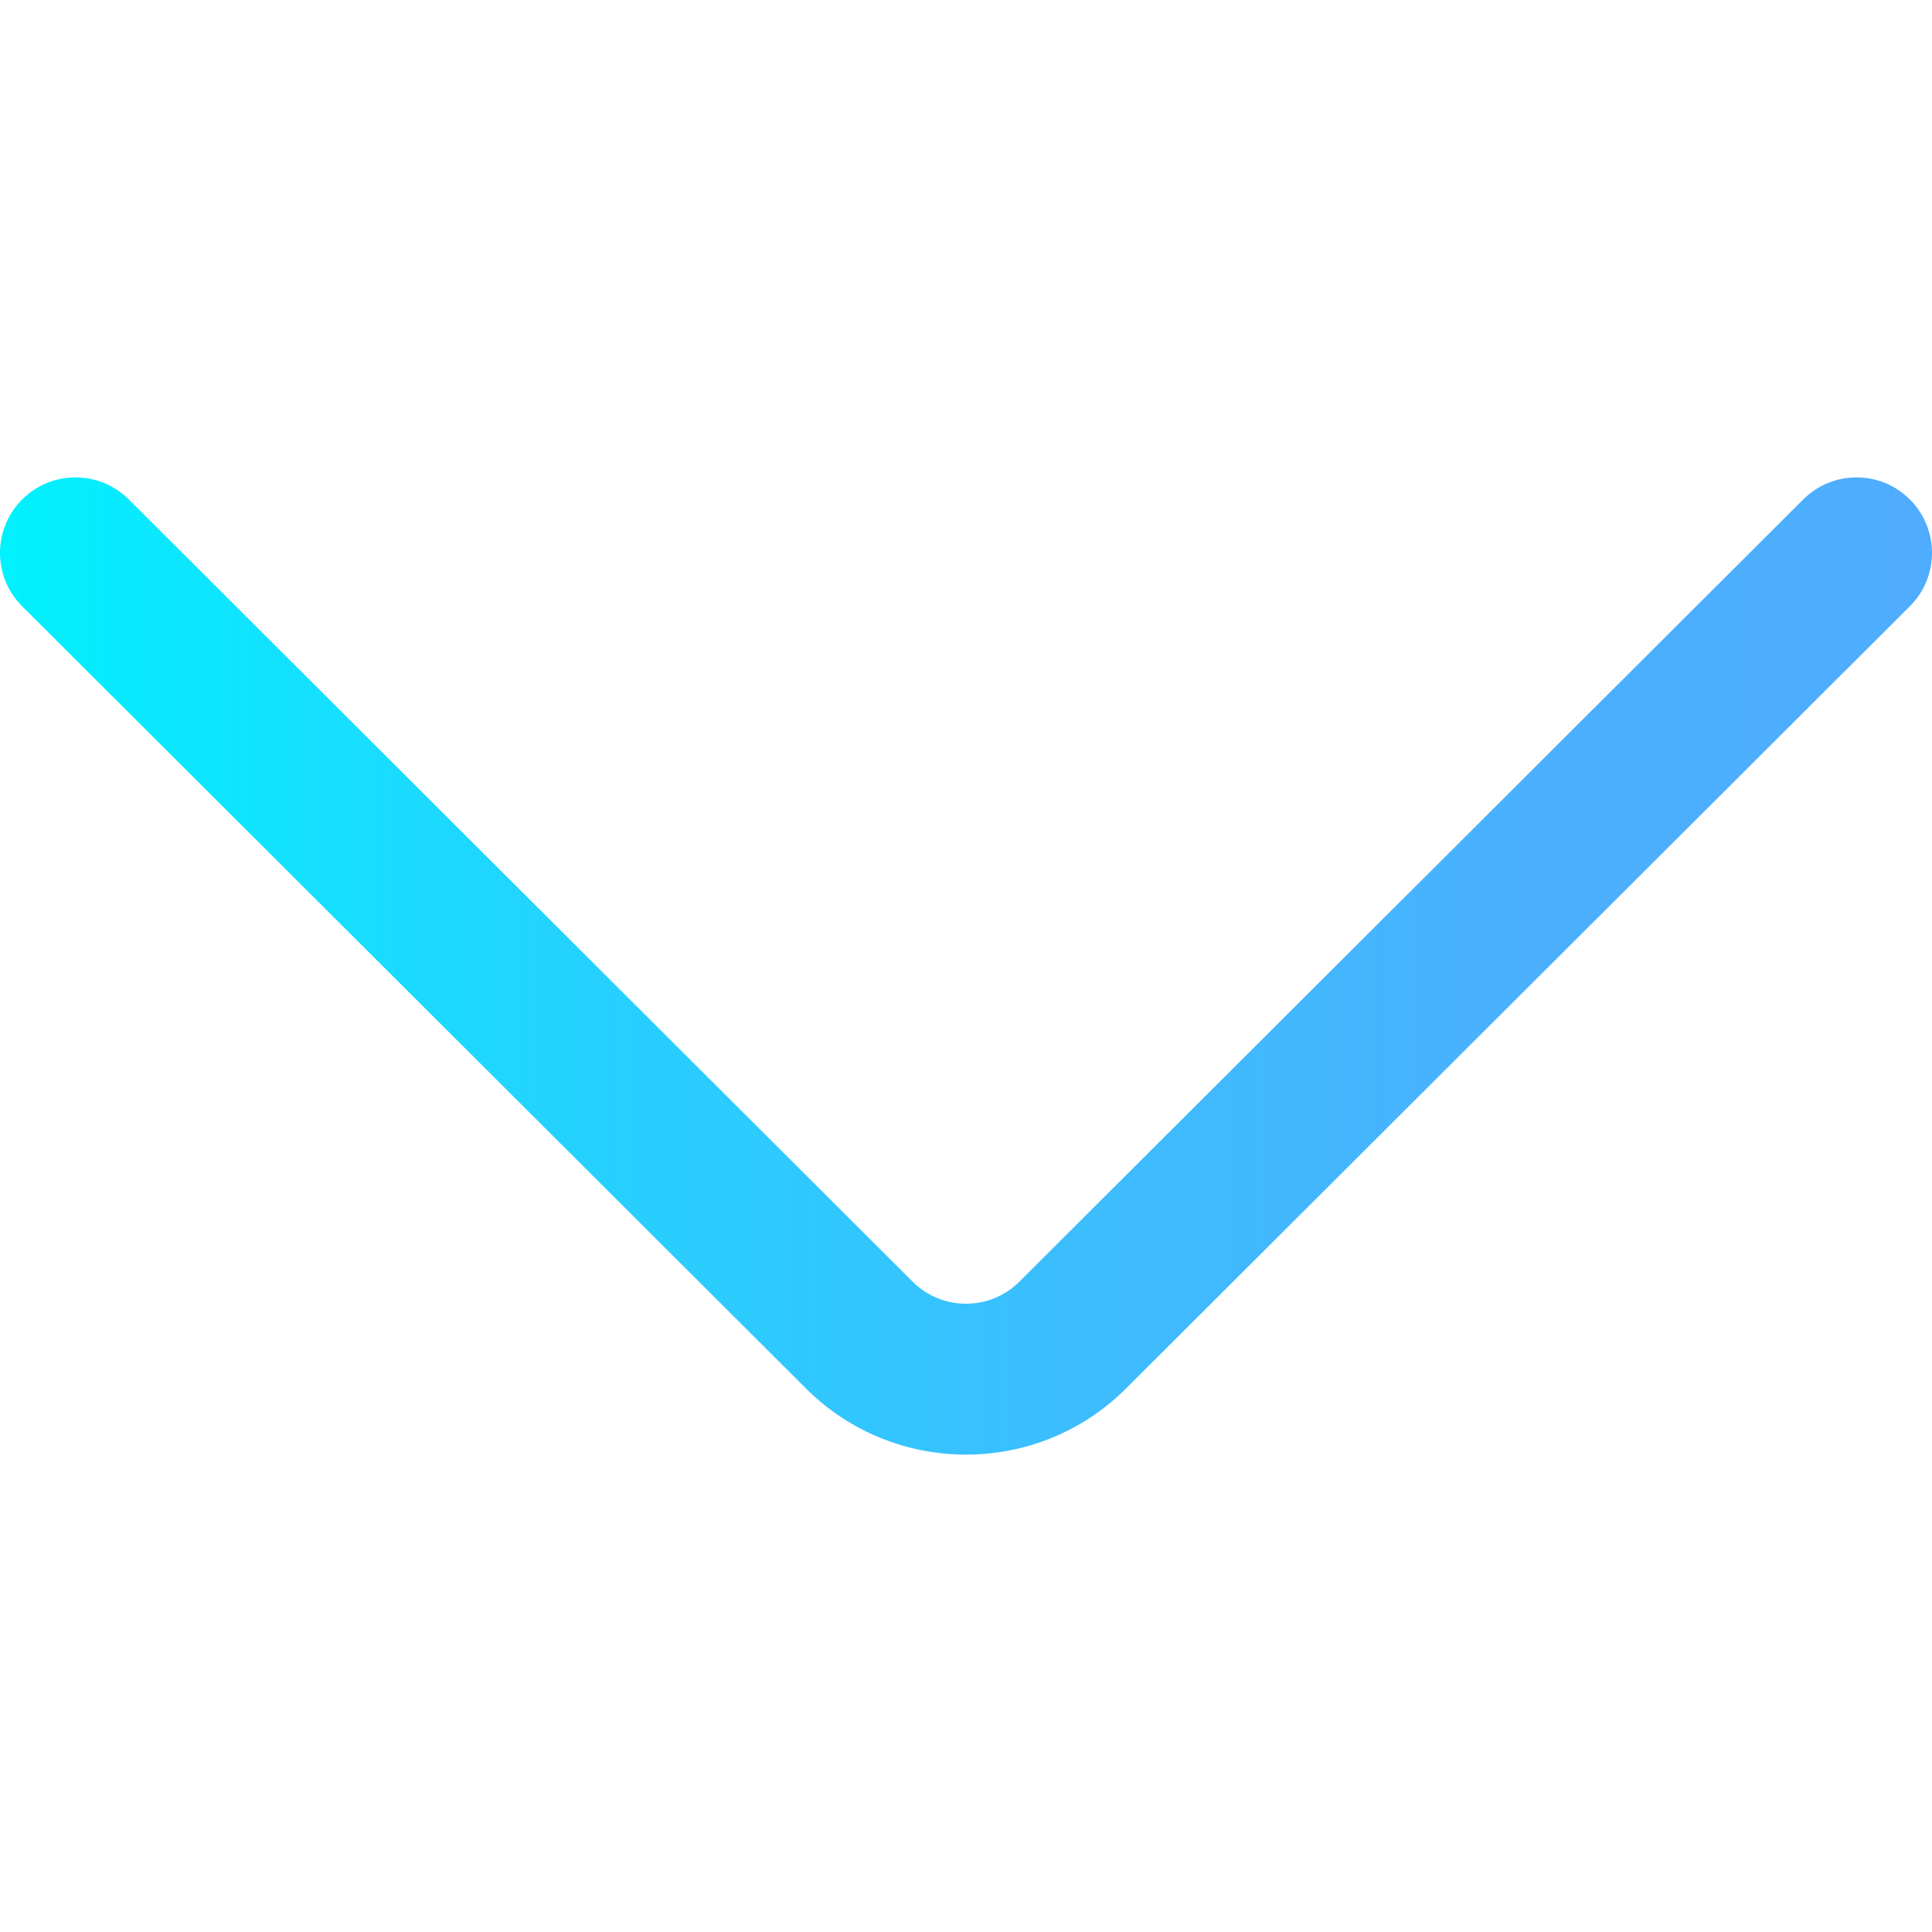
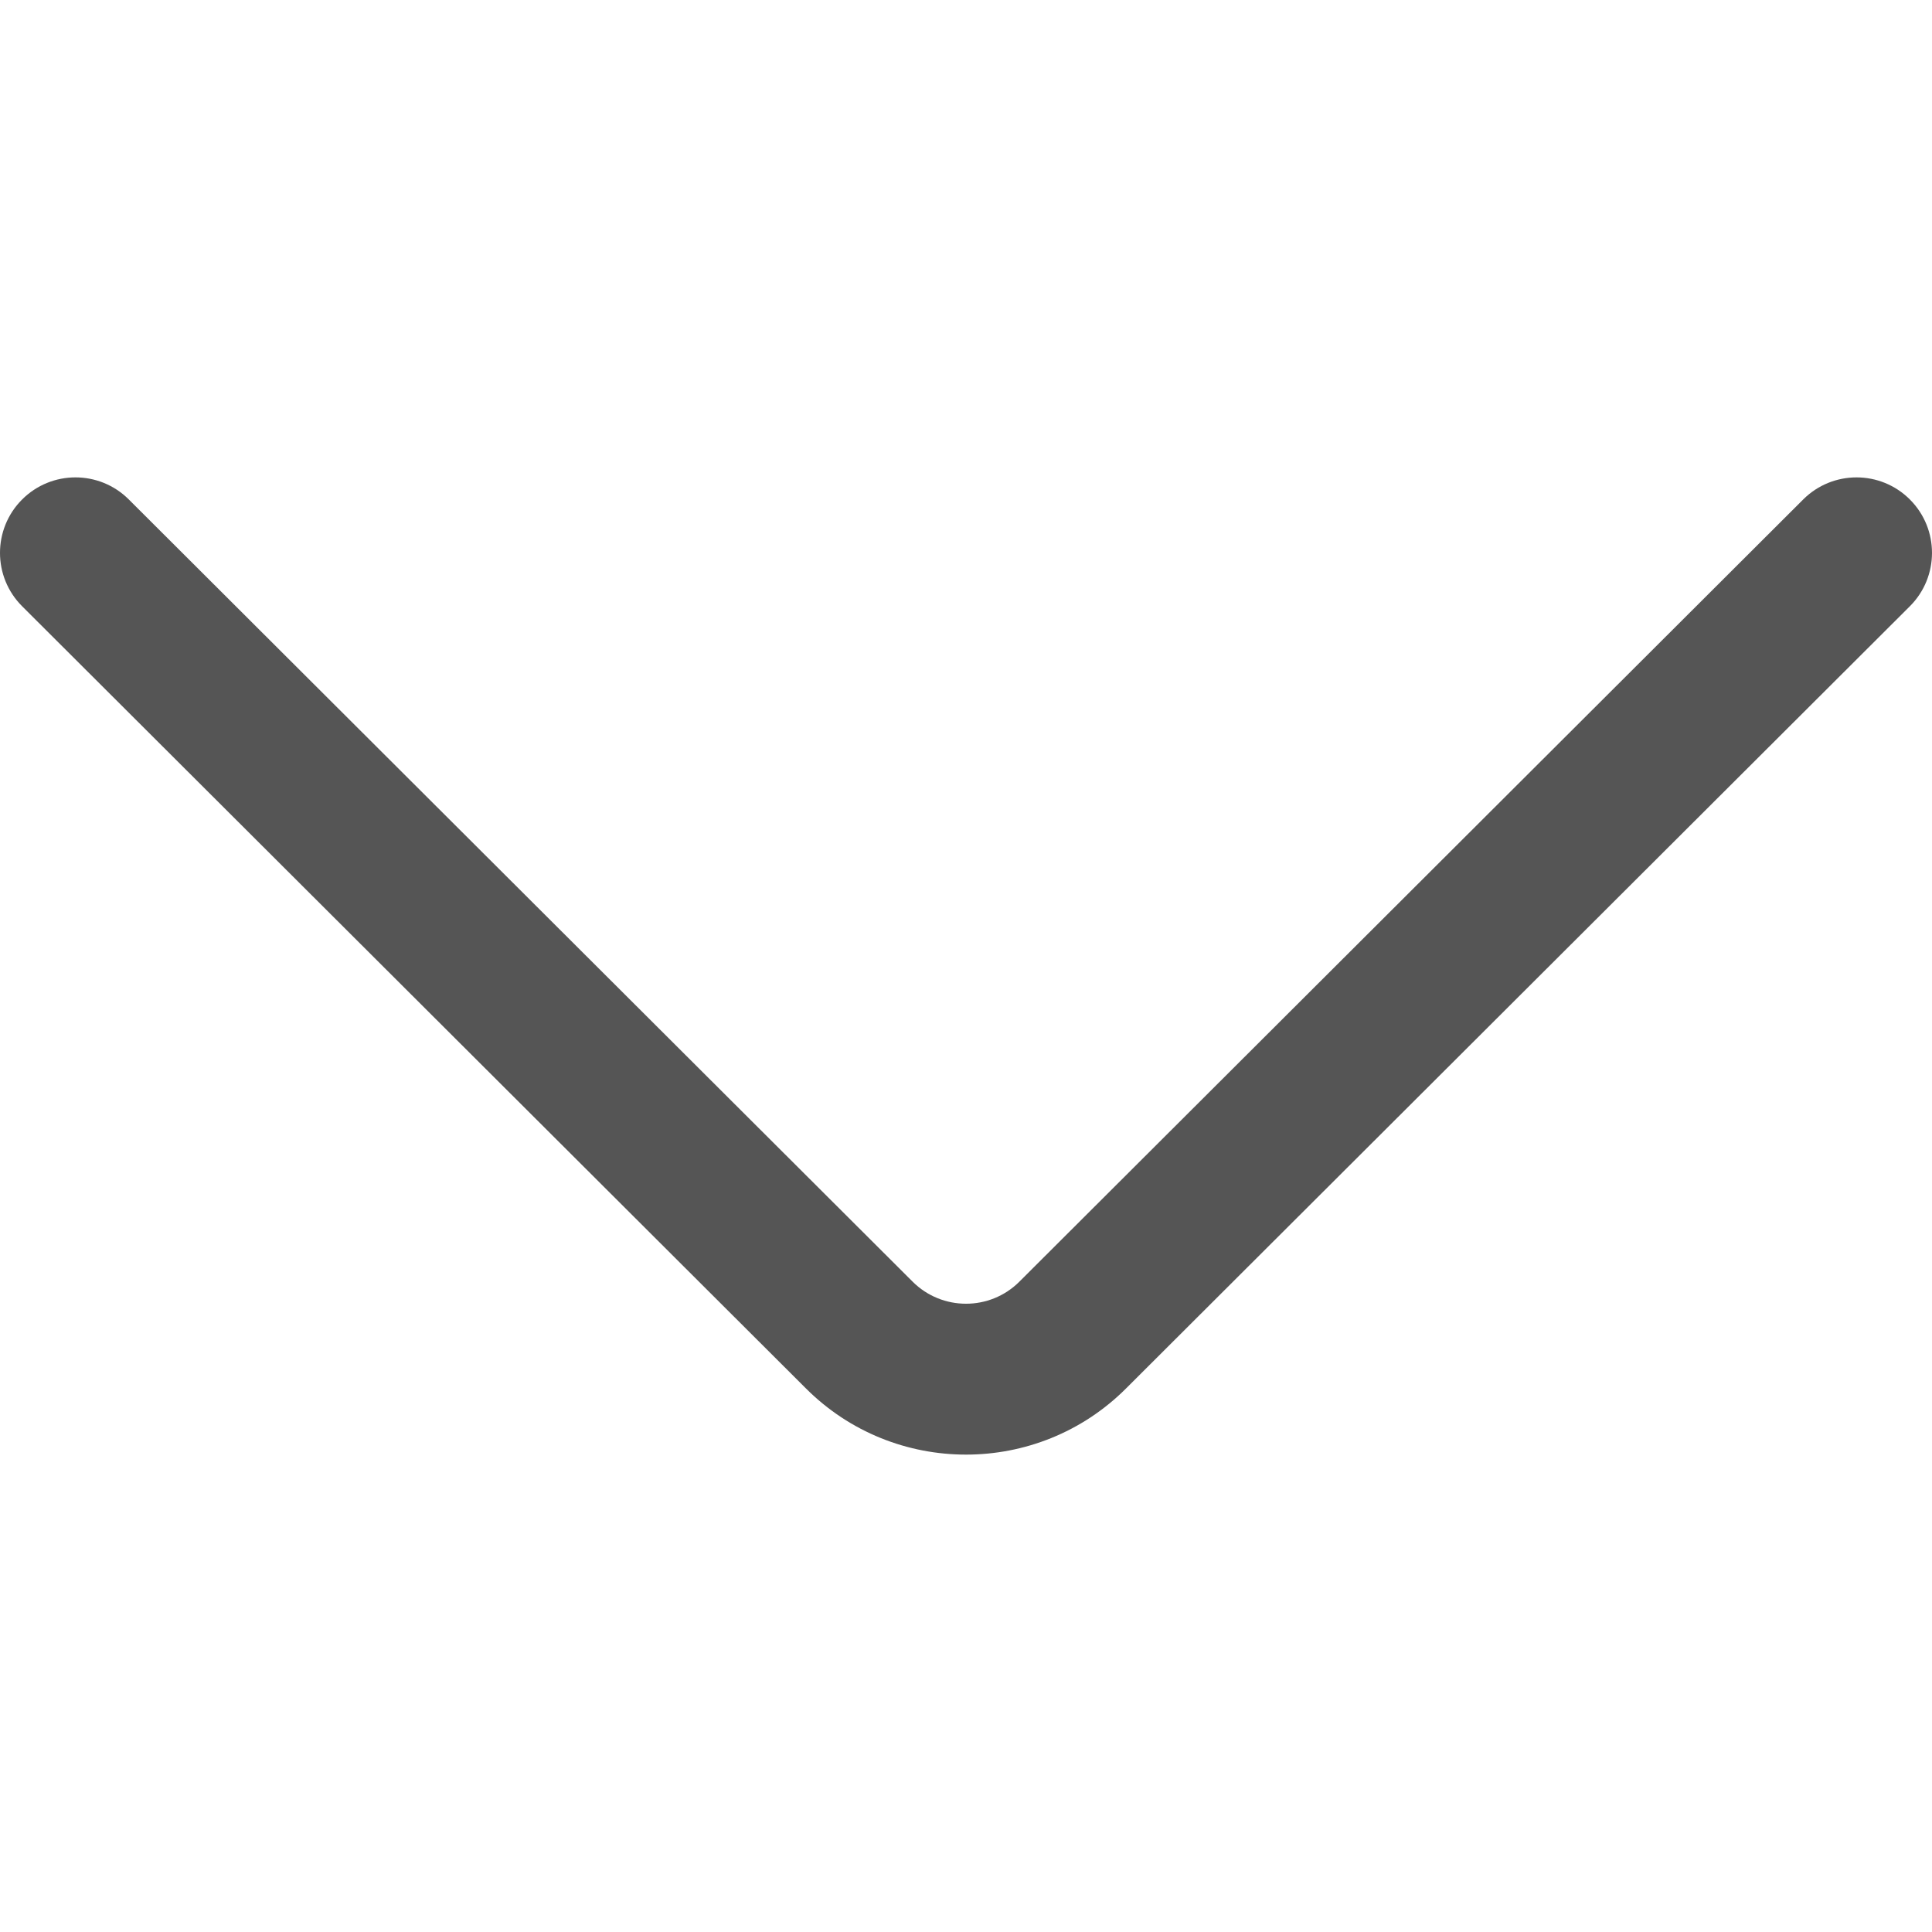
- <svg xmlns="http://www.w3.org/2000/svg" version="1.1" id="Capa_1" x="0px" y="0px" viewBox="0 0 512 512" style="enable-background:new 0 0 512 512;" xml:space="preserve">
-   <linearGradient id="SVGID_1_" gradientUnits="userSpaceOnUse" x1="0" y1="258" x2="512" y2="258" gradientTransform="matrix(1 0 0 -1 0 513.9998)">
-     <stop offset="0" style="stop-color:#00F2FE" />
-     <stop offset="0.021" style="stop-color:#03EFFE" />
-     <stop offset="0.293" style="stop-color:#24D2FE" />
-     <stop offset="0.554" style="stop-color:#3CBDFE" />
-     <stop offset="0.796" style="stop-color:#4AB0FE" />
-     <stop offset="1" style="stop-color:#4FACFE" />
-   </linearGradient>
-   <path style="fill:url(#SVGID_1_);" d="M256.006,385.487c-15.367,0-30.732-5.848-42.433-17.547L5.872,160.67  c-7.818-7.802-7.831-20.465-0.029-28.284c7.804-7.819,20.466-7.832,28.285-0.029l207.715,207.284  c7.813,7.812,20.5,7.813,28.299,0.015l207.73-207.299c7.82-7.802,20.482-7.79,28.285,0.029c7.802,7.819,7.789,20.482-0.029,28.284  L298.411,367.954C286.725,379.641,271.364,385.487,256.006,385.487z" />
-   <g>
- </g>
-   <g>
- </g>
-   <g>
- </g>
-   <g>
- </g>
-   <g>
- </g>
-   <g>
- </g>
-   <g>
- </g>
-   <g>
- </g>
-   <g>
- </g>
-   <g>
- </g>
-   <g>
- </g>
-   <g>
- </g>
-   <g>
- </g>
-   <g>
- </g>
-   <g>
- </g>
+ <svg xmlns="http://www.w3.org/2000/svg" width="100%" height="100%" viewBox="0 0 512 512" version="1.1" xml:space="preserve" style="fill-rule:evenodd;clip-rule:evenodd;stroke-linejoin:round;stroke-miterlimit:2;">
+   <path d="M256.006,385.487c-15.367,0 -30.732,-5.848 -42.433,-17.547l-207.701,-207.27c-7.818,-7.802 -7.831,-20.465 -0.029,-28.284c7.804,-7.819 20.466,-7.832 28.285,-0.029l207.715,207.284c7.813,7.812 20.5,7.813 28.299,0.015l207.73,-207.299c7.82,-7.802 20.482,-7.79 28.285,0.029c7.802,7.819 7.789,20.482 -0.029,28.284l-207.717,207.284c-11.686,11.687 -27.047,17.533 -42.405,17.533Z" style="fill:#555;fill-rule:nonzero;" />
</svg>
